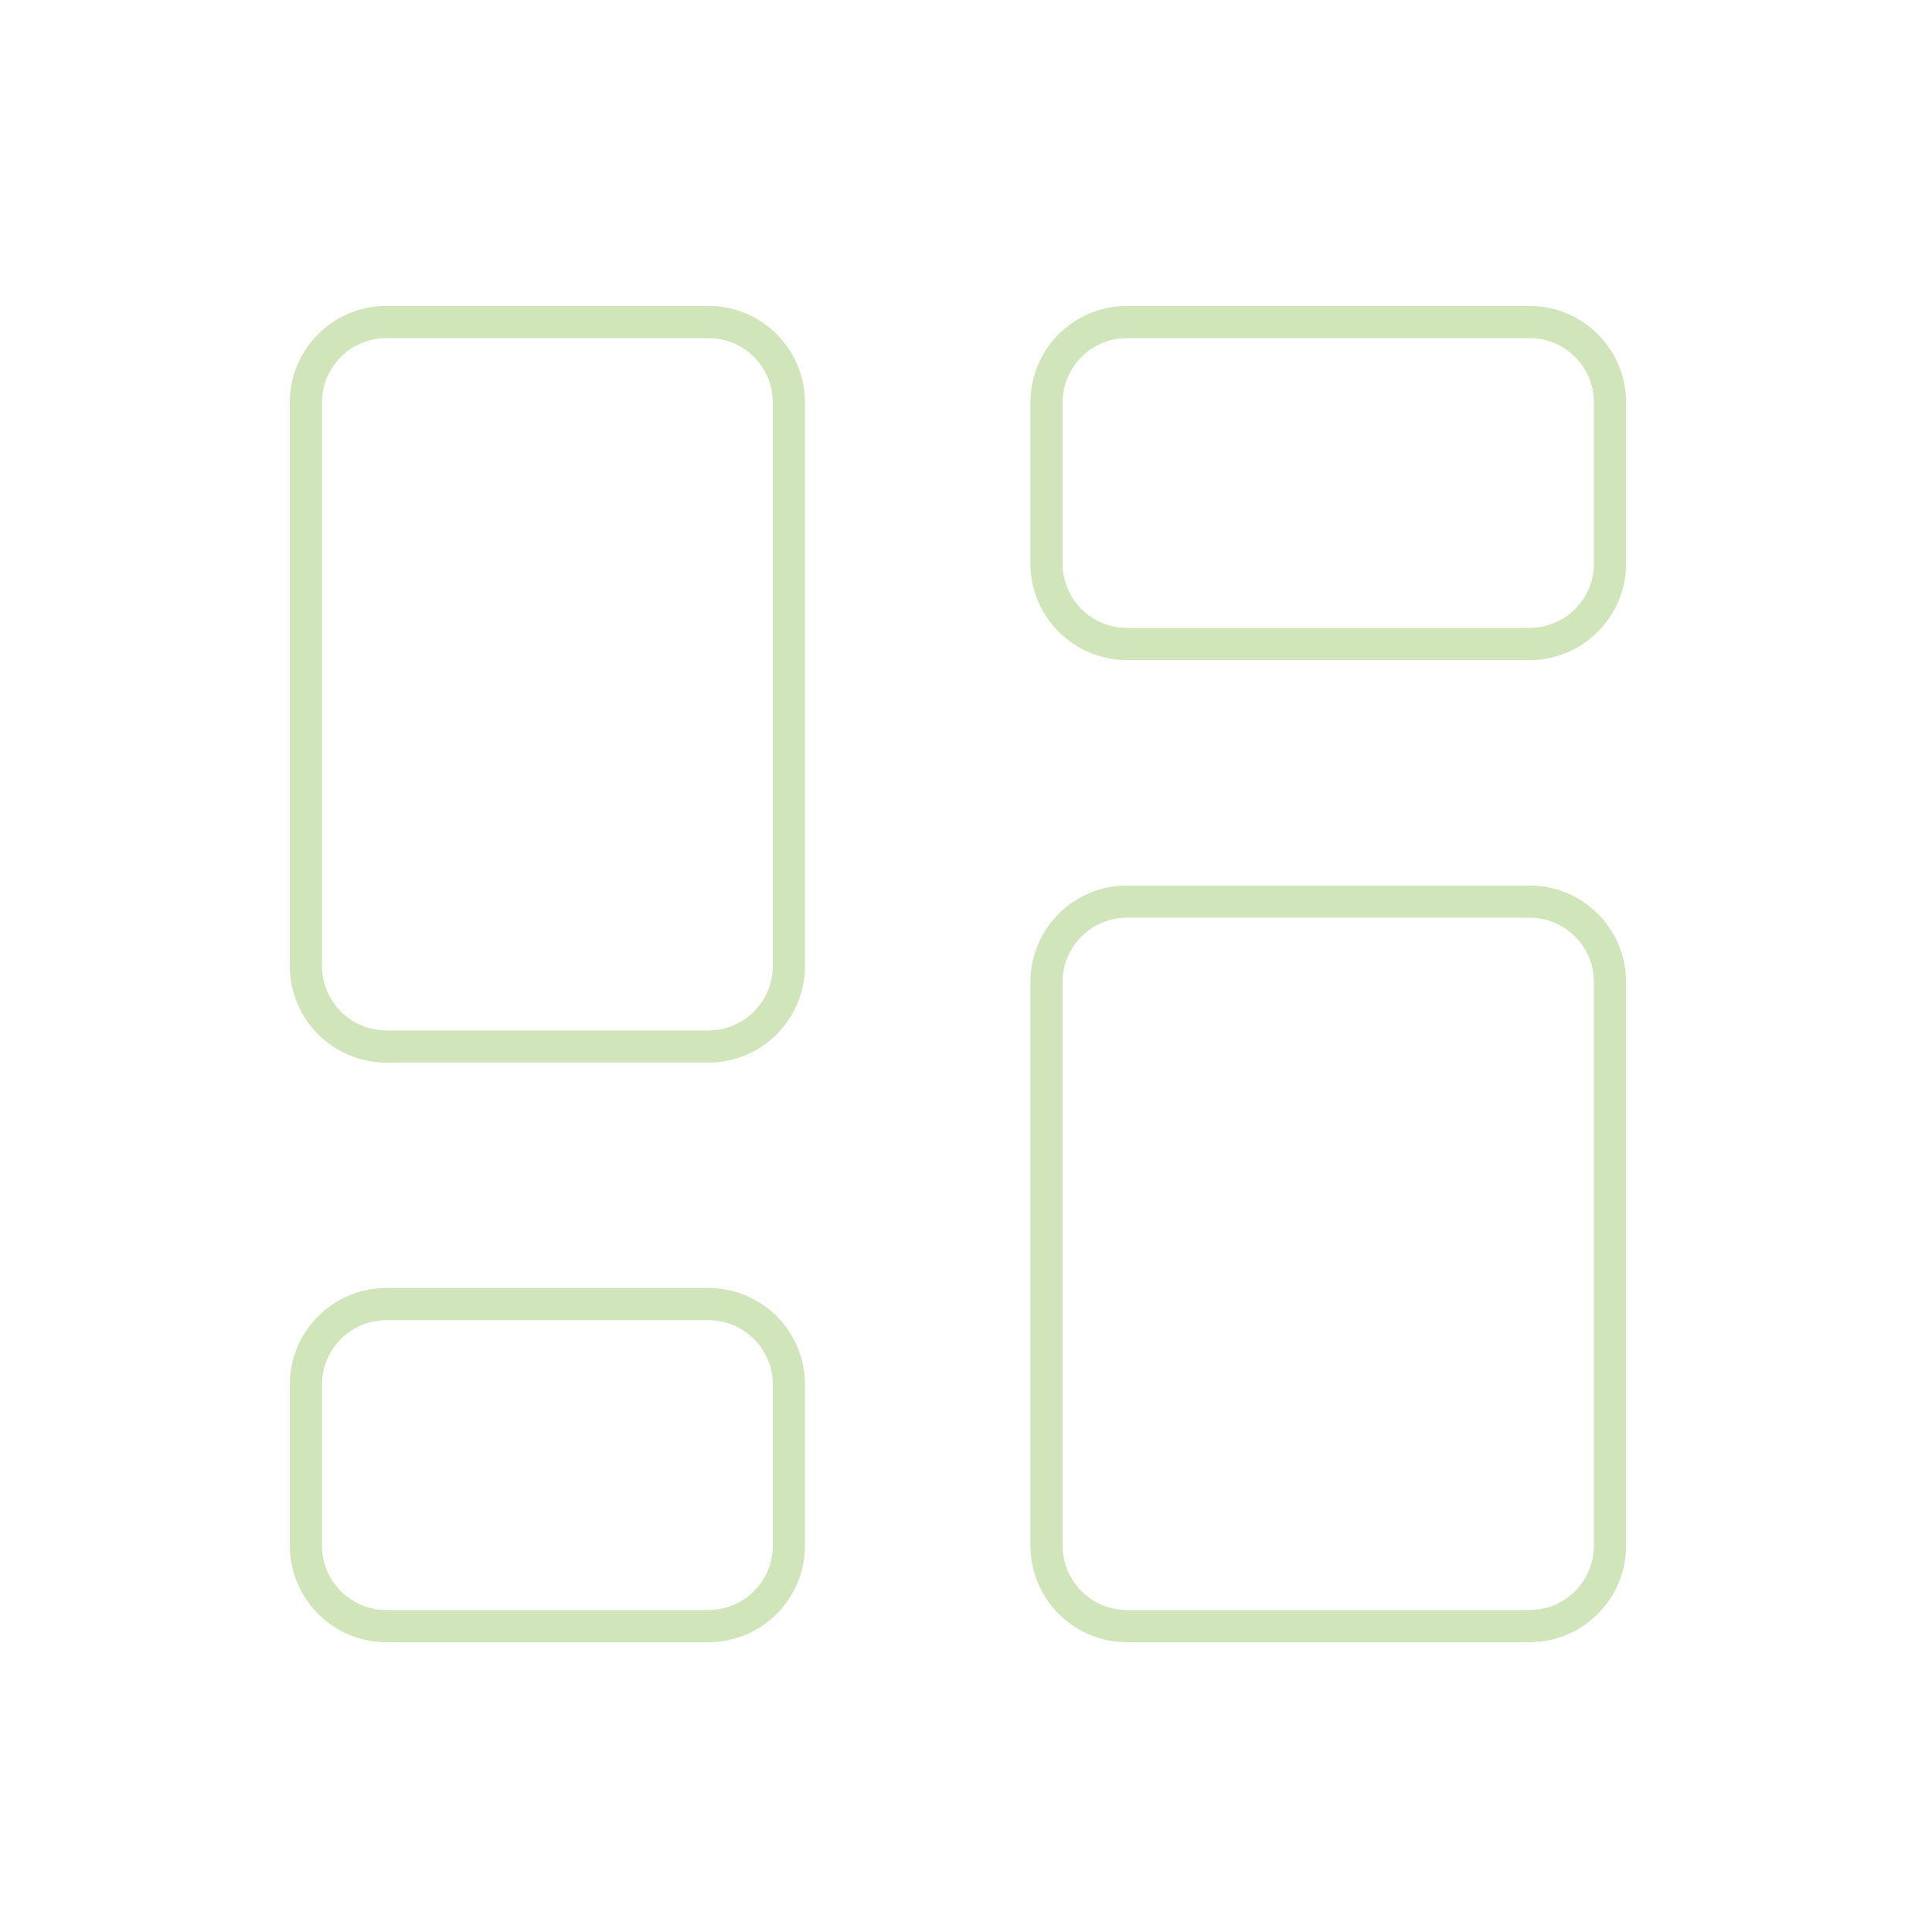
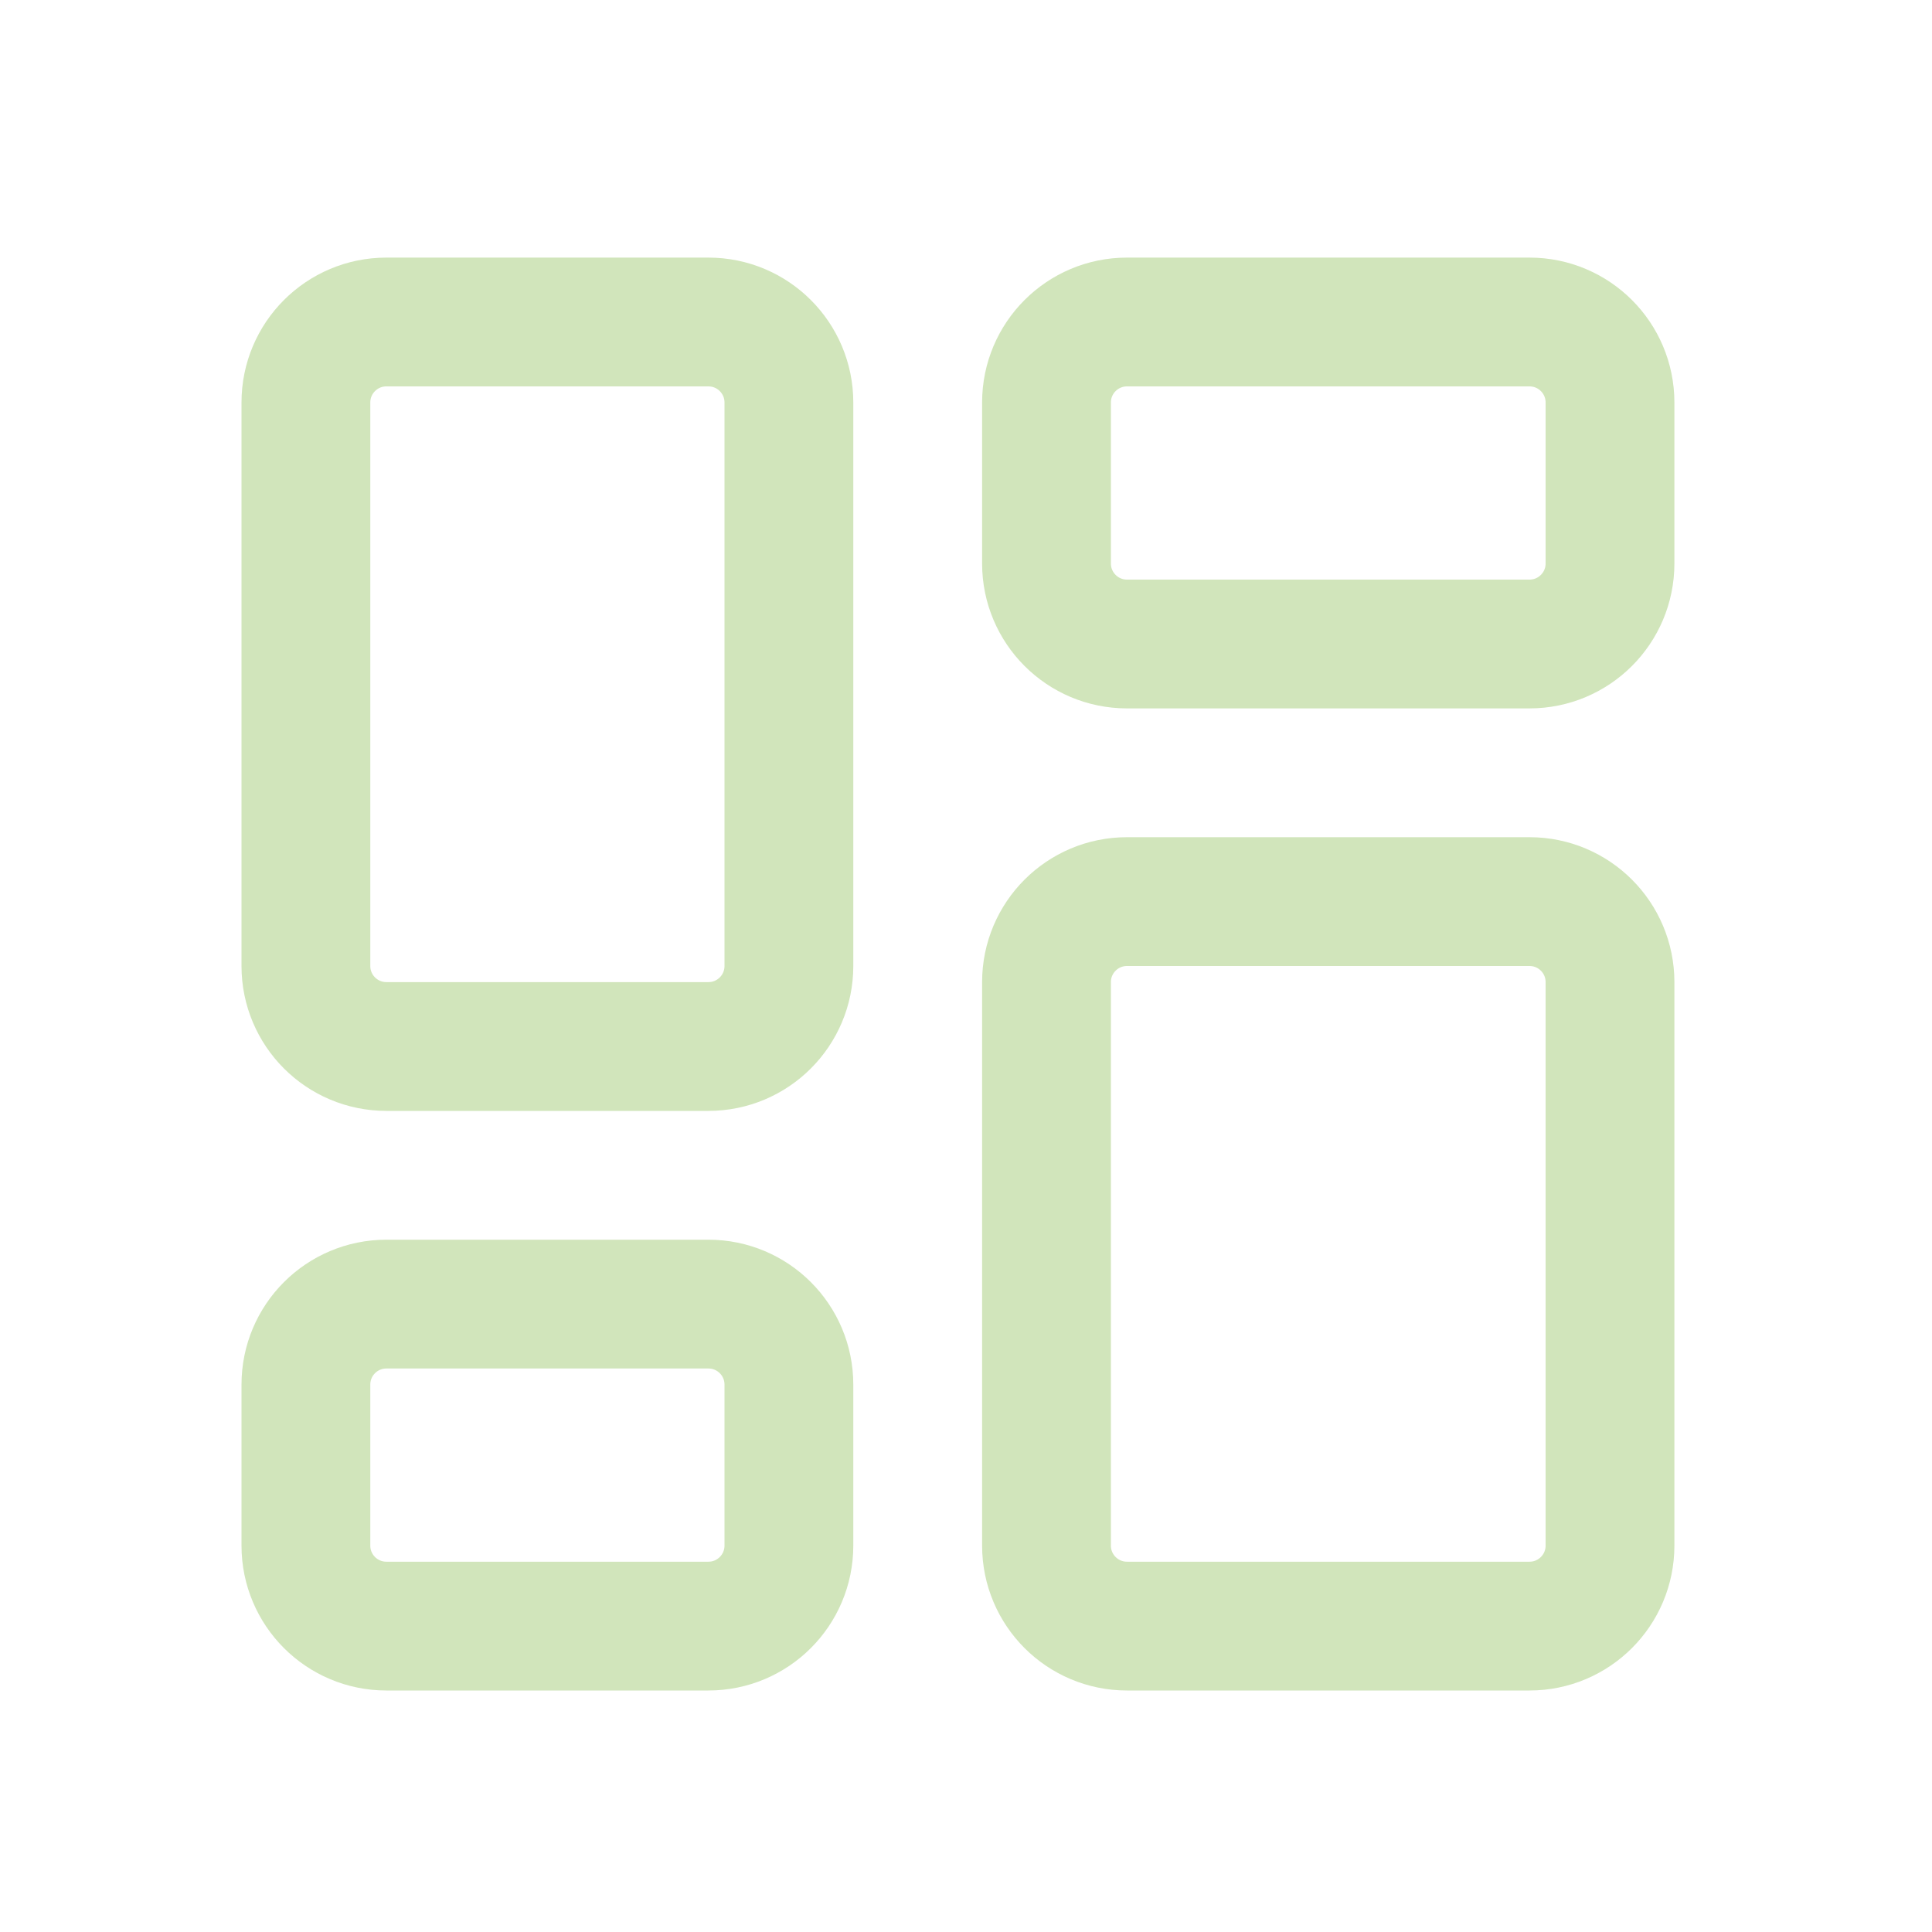
<svg xmlns="http://www.w3.org/2000/svg" width="60" height="60" viewBox="0 0 60 60" fill="none">
-   <path d="M32.5 30.5C32.5 29.119 33.619 28 35 28H47.5C48.881 28 50 29.119 50 30.5V48C50 49.381 48.881 50.5 47.5 50.5H35C33.619 50.5 32.5 49.381 32.5 48V30.5Z" stroke="#D1E5BB" strokeWidth="3" strokeLinecap="round" />
-   <path d="M9.5 12.5C9.5 11.119 10.619 10 12 10H22C23.381 10 24.5 11.119 24.5 12.5V30C24.5 31.381 23.381 32.5 22 32.5H12C10.619 32.5 9.5 31.381 9.5 30V12.5Z" stroke="#D1E5BB" strokeWidth="3" strokeLinecap="round" />
-   <path d="M9.5 43C9.5 41.619 10.619 40.5 12 40.5H22C23.381 40.5 24.5 41.619 24.5 43V48C24.5 49.381 23.381 50.5 22 50.5H12C10.619 50.5 9.5 49.381 9.5 48V43Z" stroke="#D1E5BB" strokeWidth="3" strokeLinecap="round" />
-   <path d="M32.5 12.5C32.5 11.119 33.619 10 35 10H47.5C48.881 10 50 11.119 50 12.5V17.5C50 18.881 48.881 20 47.5 20H35C33.619 20 32.5 18.881 32.5 17.5V12.5Z" stroke="#D1E5BB" strokeWidth="3" strokeLinecap="round" />
+   <path d="M32.5 30.5C32.5 29.119 33.619 28 35 28H47.5C48.881 28 50 29.119 50 30.5V48C50 49.381 48.881 50.5 47.5 50.5H35C33.619 50.5 32.5 49.381 32.5 48V30.5Z" stroke="#D1E5BB" stroke-width="4" strokeLinecap="round" />
+   <path d="M9.5 12.5C9.5 11.119 10.619 10 12 10H22C23.381 10 24.5 11.119 24.5 12.5V30C24.5 31.381 23.381 32.5 22 32.5H12C10.619 32.5 9.5 31.381 9.5 30V12.5Z" stroke="#D1E5BB" stroke-width="4" strokeLinecap="round" />
+   <path d="M9.5 43C9.5 41.619 10.619 40.5 12 40.5H22C23.381 40.5 24.5 41.619 24.5 43V48C24.5 49.381 23.381 50.5 22 50.5H12C10.619 50.5 9.5 49.381 9.5 48V43Z" stroke="#D1E5BB" stroke-width="4" strokeLinecap="round" />
+   <path d="M32.5 12.5C32.5 11.119 33.619 10 35 10H47.5C48.881 10 50 11.119 50 12.5V17.5C50 18.881 48.881 20 47.5 20H35C33.619 20 32.5 18.881 32.5 17.5V12.5Z" stroke="#D1E5BB" stroke-width="4" strokeLinecap="round" />
</svg>
